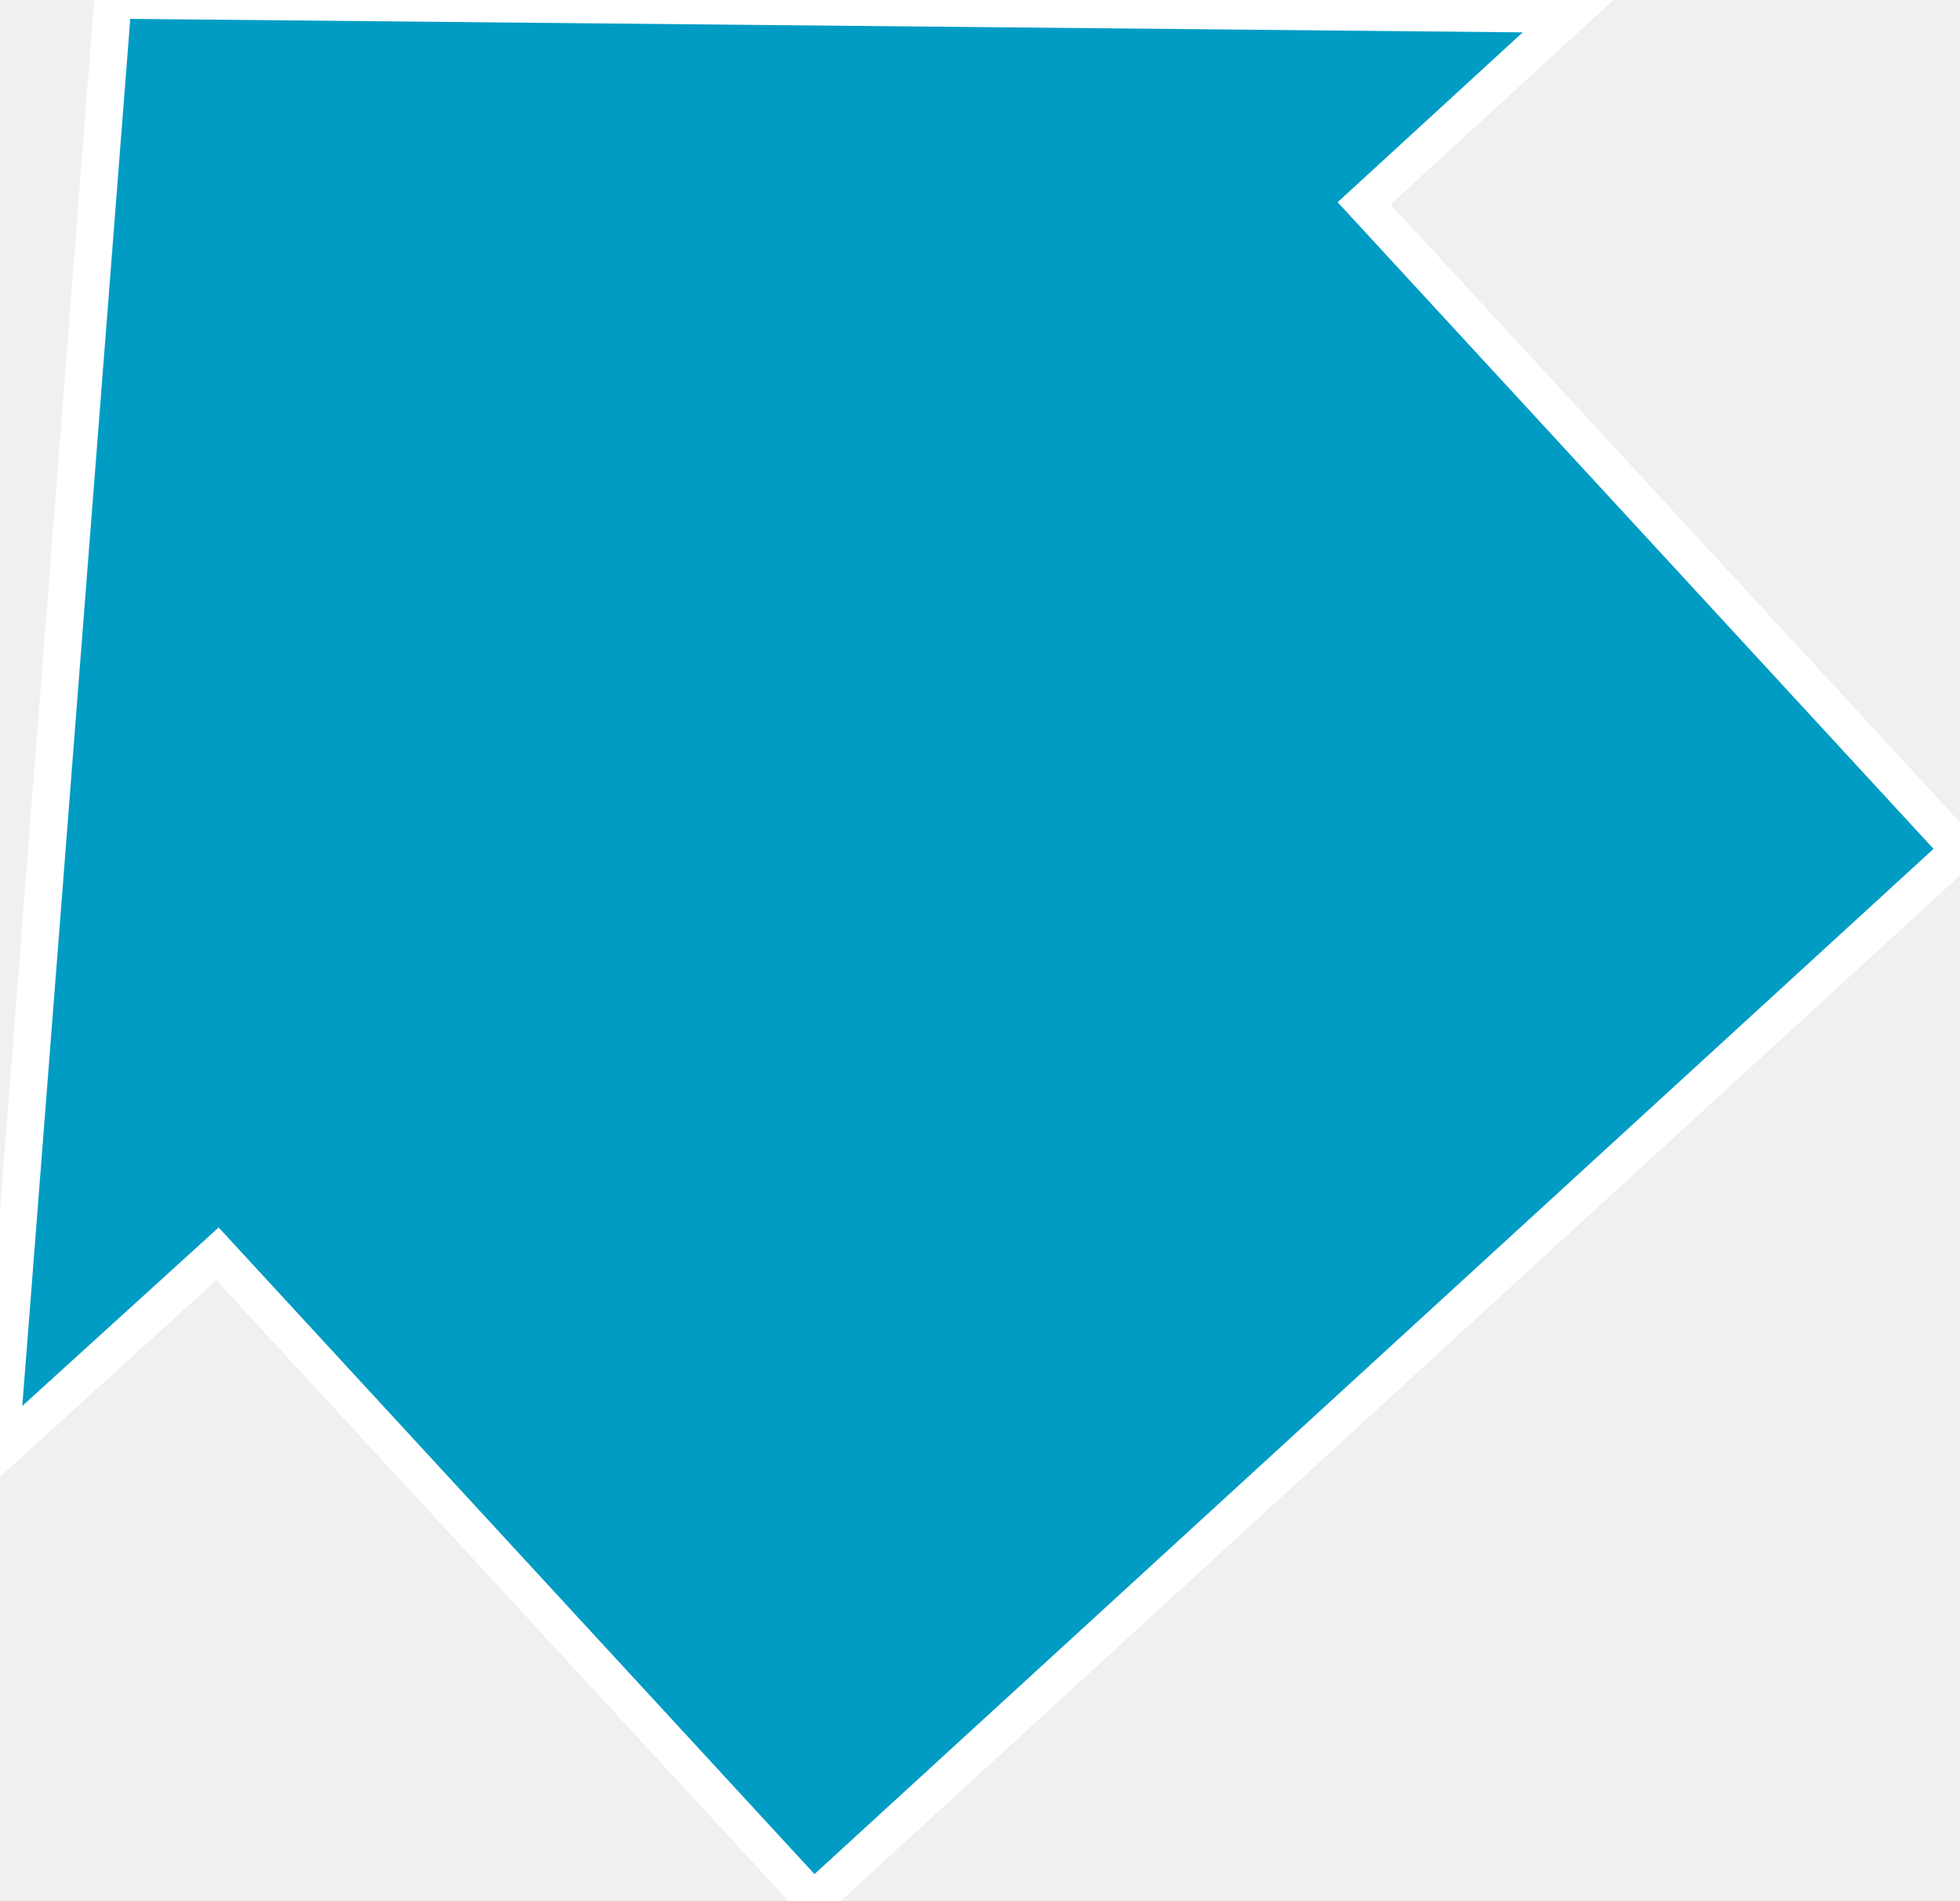
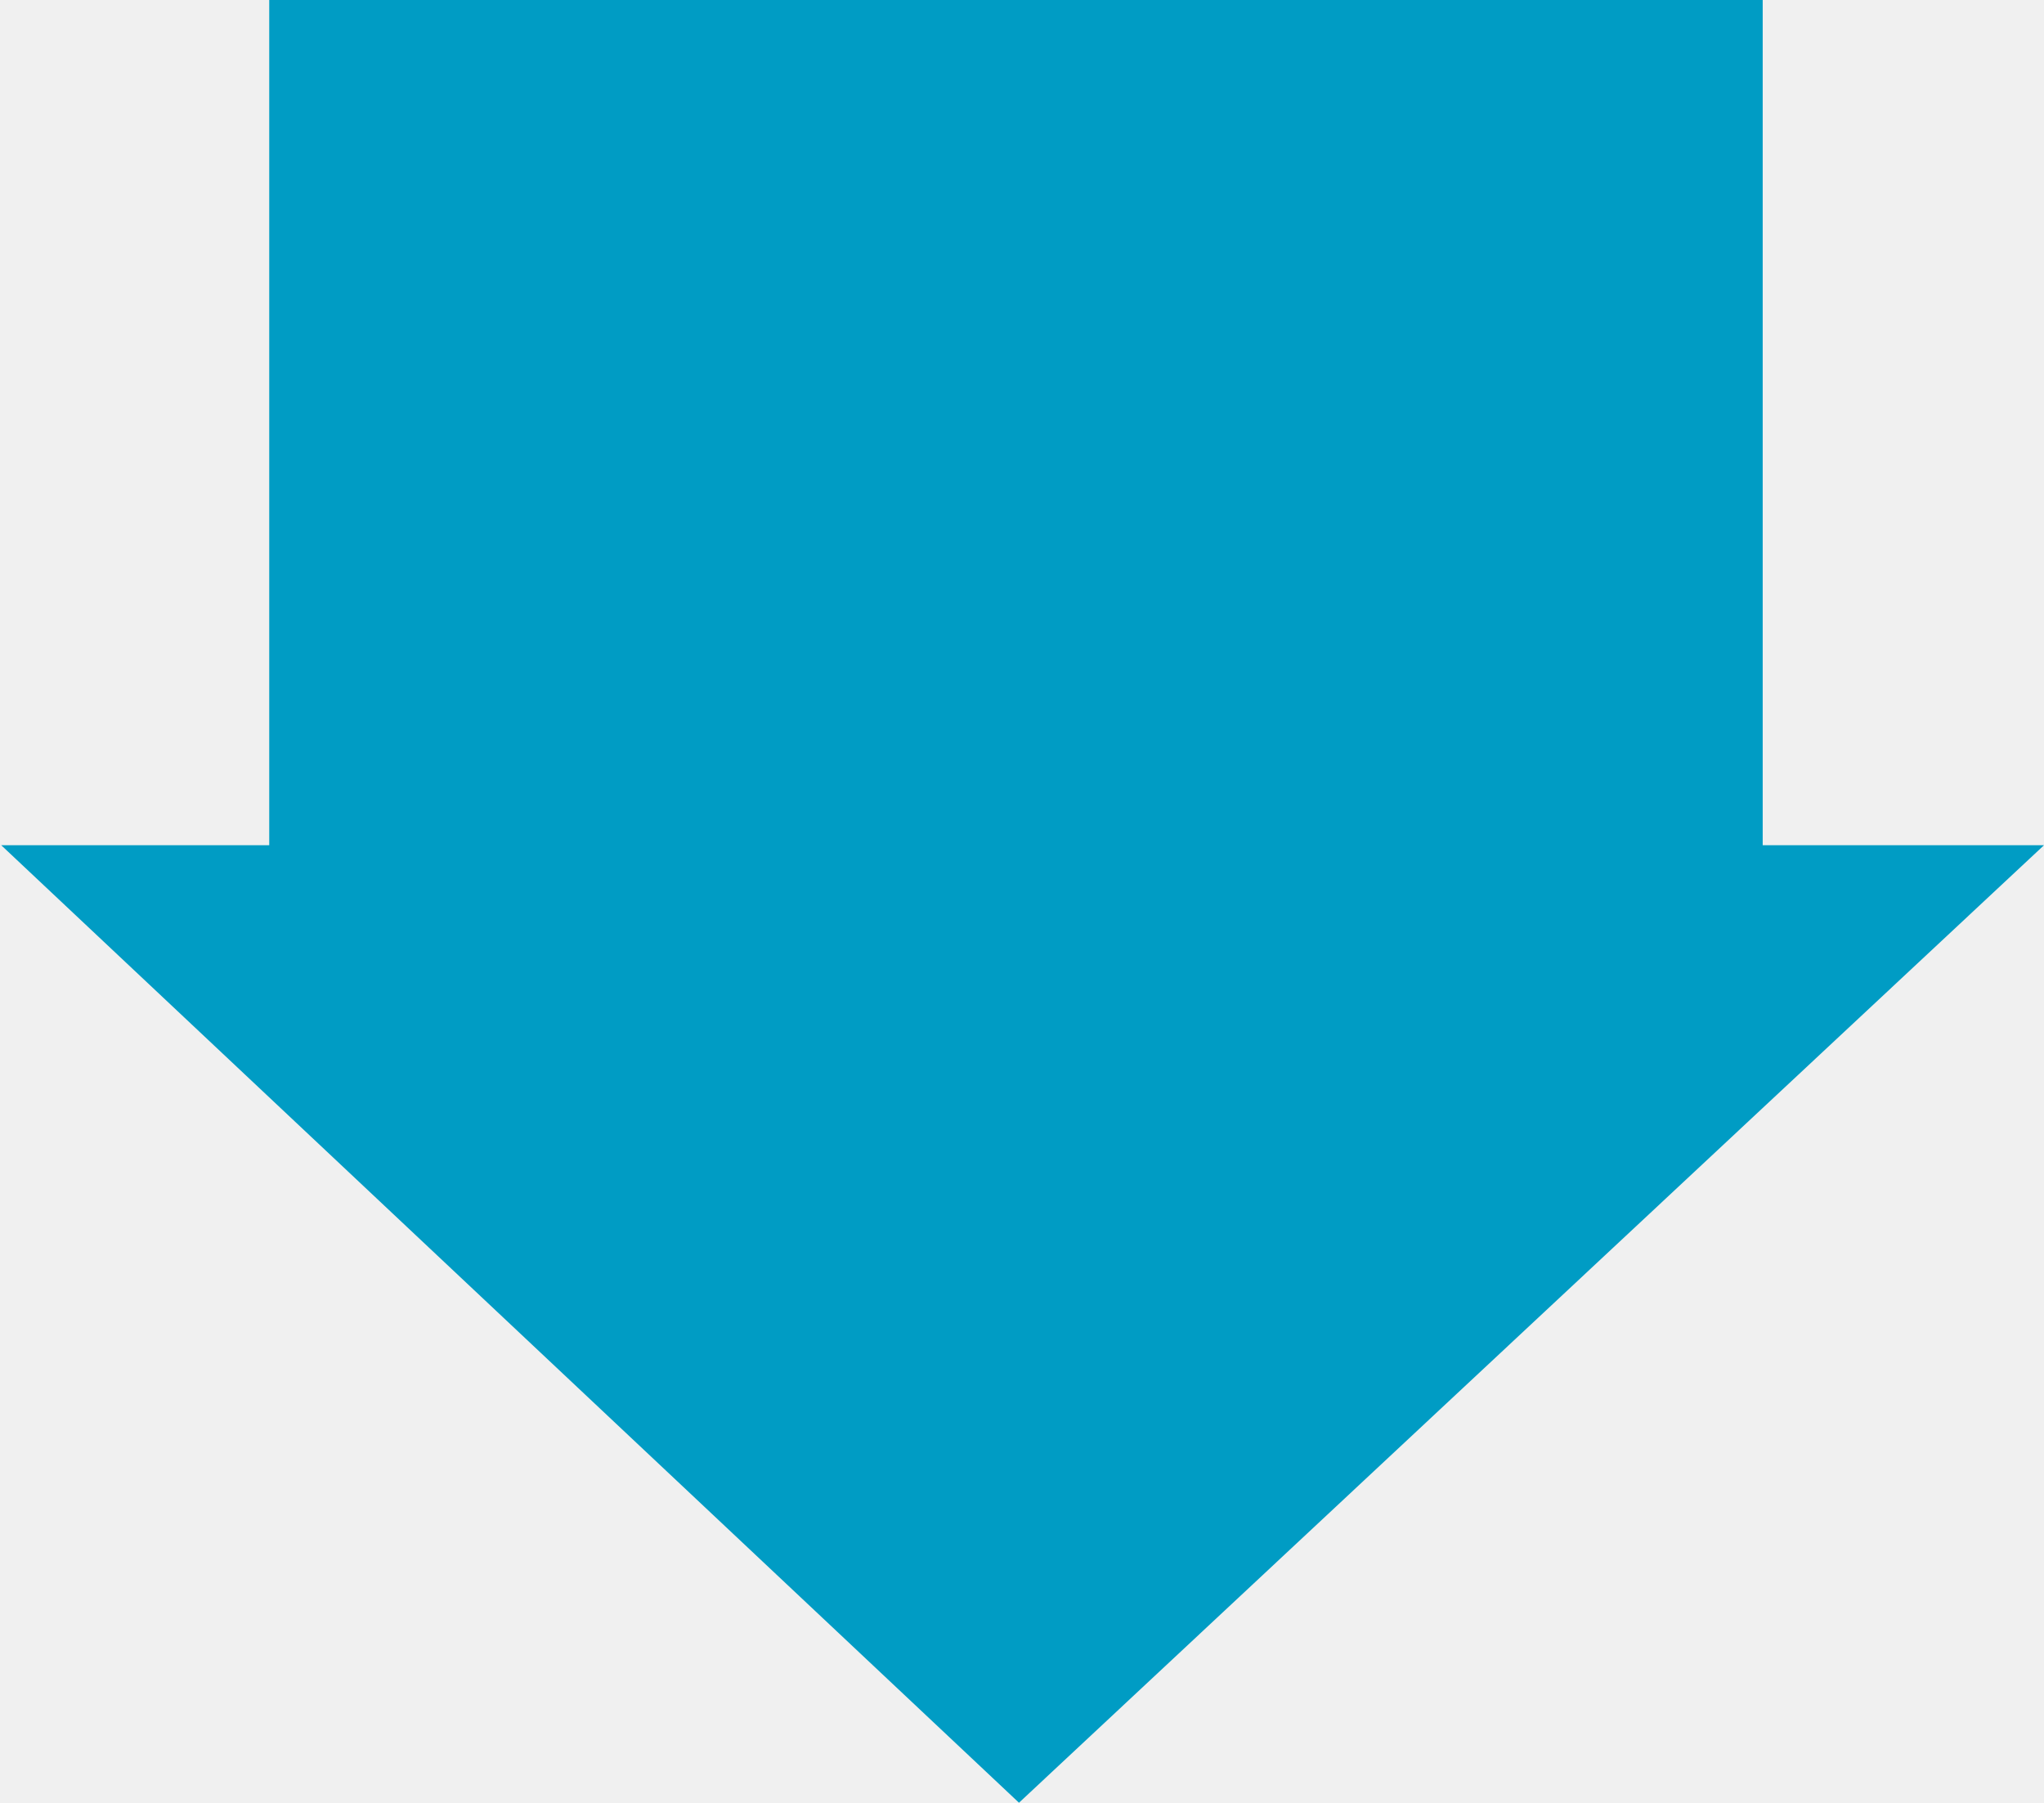
- <svg xmlns="http://www.w3.org/2000/svg" xmlns:xlink="http://www.w3.org/1999/xlink" version="1.1" id="Capa_1" x="0px" y="0px" viewBox="0 0 69.4 67.3" style="enable-background:new 0 0 69.4 67.3;" xml:space="preserve">
+ <svg xmlns="http://www.w3.org/2000/svg" version="1.1" id="Capa_1" x="0px" y="0px" viewBox="0 0 169.3 149.3" style="enable-background:new 0 0 169.3 149.3;" xml:space="preserve">
  <style type="text/css">
	.st0{fill:#009CC4;}
- 	.st1{clip-path:url(#SVGID_2_);fill:none;stroke:#FFFFFF;stroke-width:1.325;stroke-linecap:round;}
</style>
-   <polygon class="st0" points="0,51.4 7.7,44.4 28.8,67.3 69.4,30.1 48.3,7.2 55.6,0.5 4,0 " />
-   <g>
-     <defs>
-       <rect id="SVGID_1_" x="-0.8" y="-0.7" width="71.1" height="69" />
-     </defs>
-     <clipPath id="SVGID_2_">
-       <use xlink:href="#SVGID_1_" style="overflow:visible;" />
-     </clipPath>
-     <polygon class="st1" points="7.7,44.4 28.8,67.3 69.4,30.1 48.3,7.2 55.6,0.5 4,0 0,51.4  " />
-   </g>
+   <polygon class="st0" points="169.3,70 146,70 146,-1.7 22.3,-4 22.3,70 0.1,70 84.4,149.3 " />
</svg>
